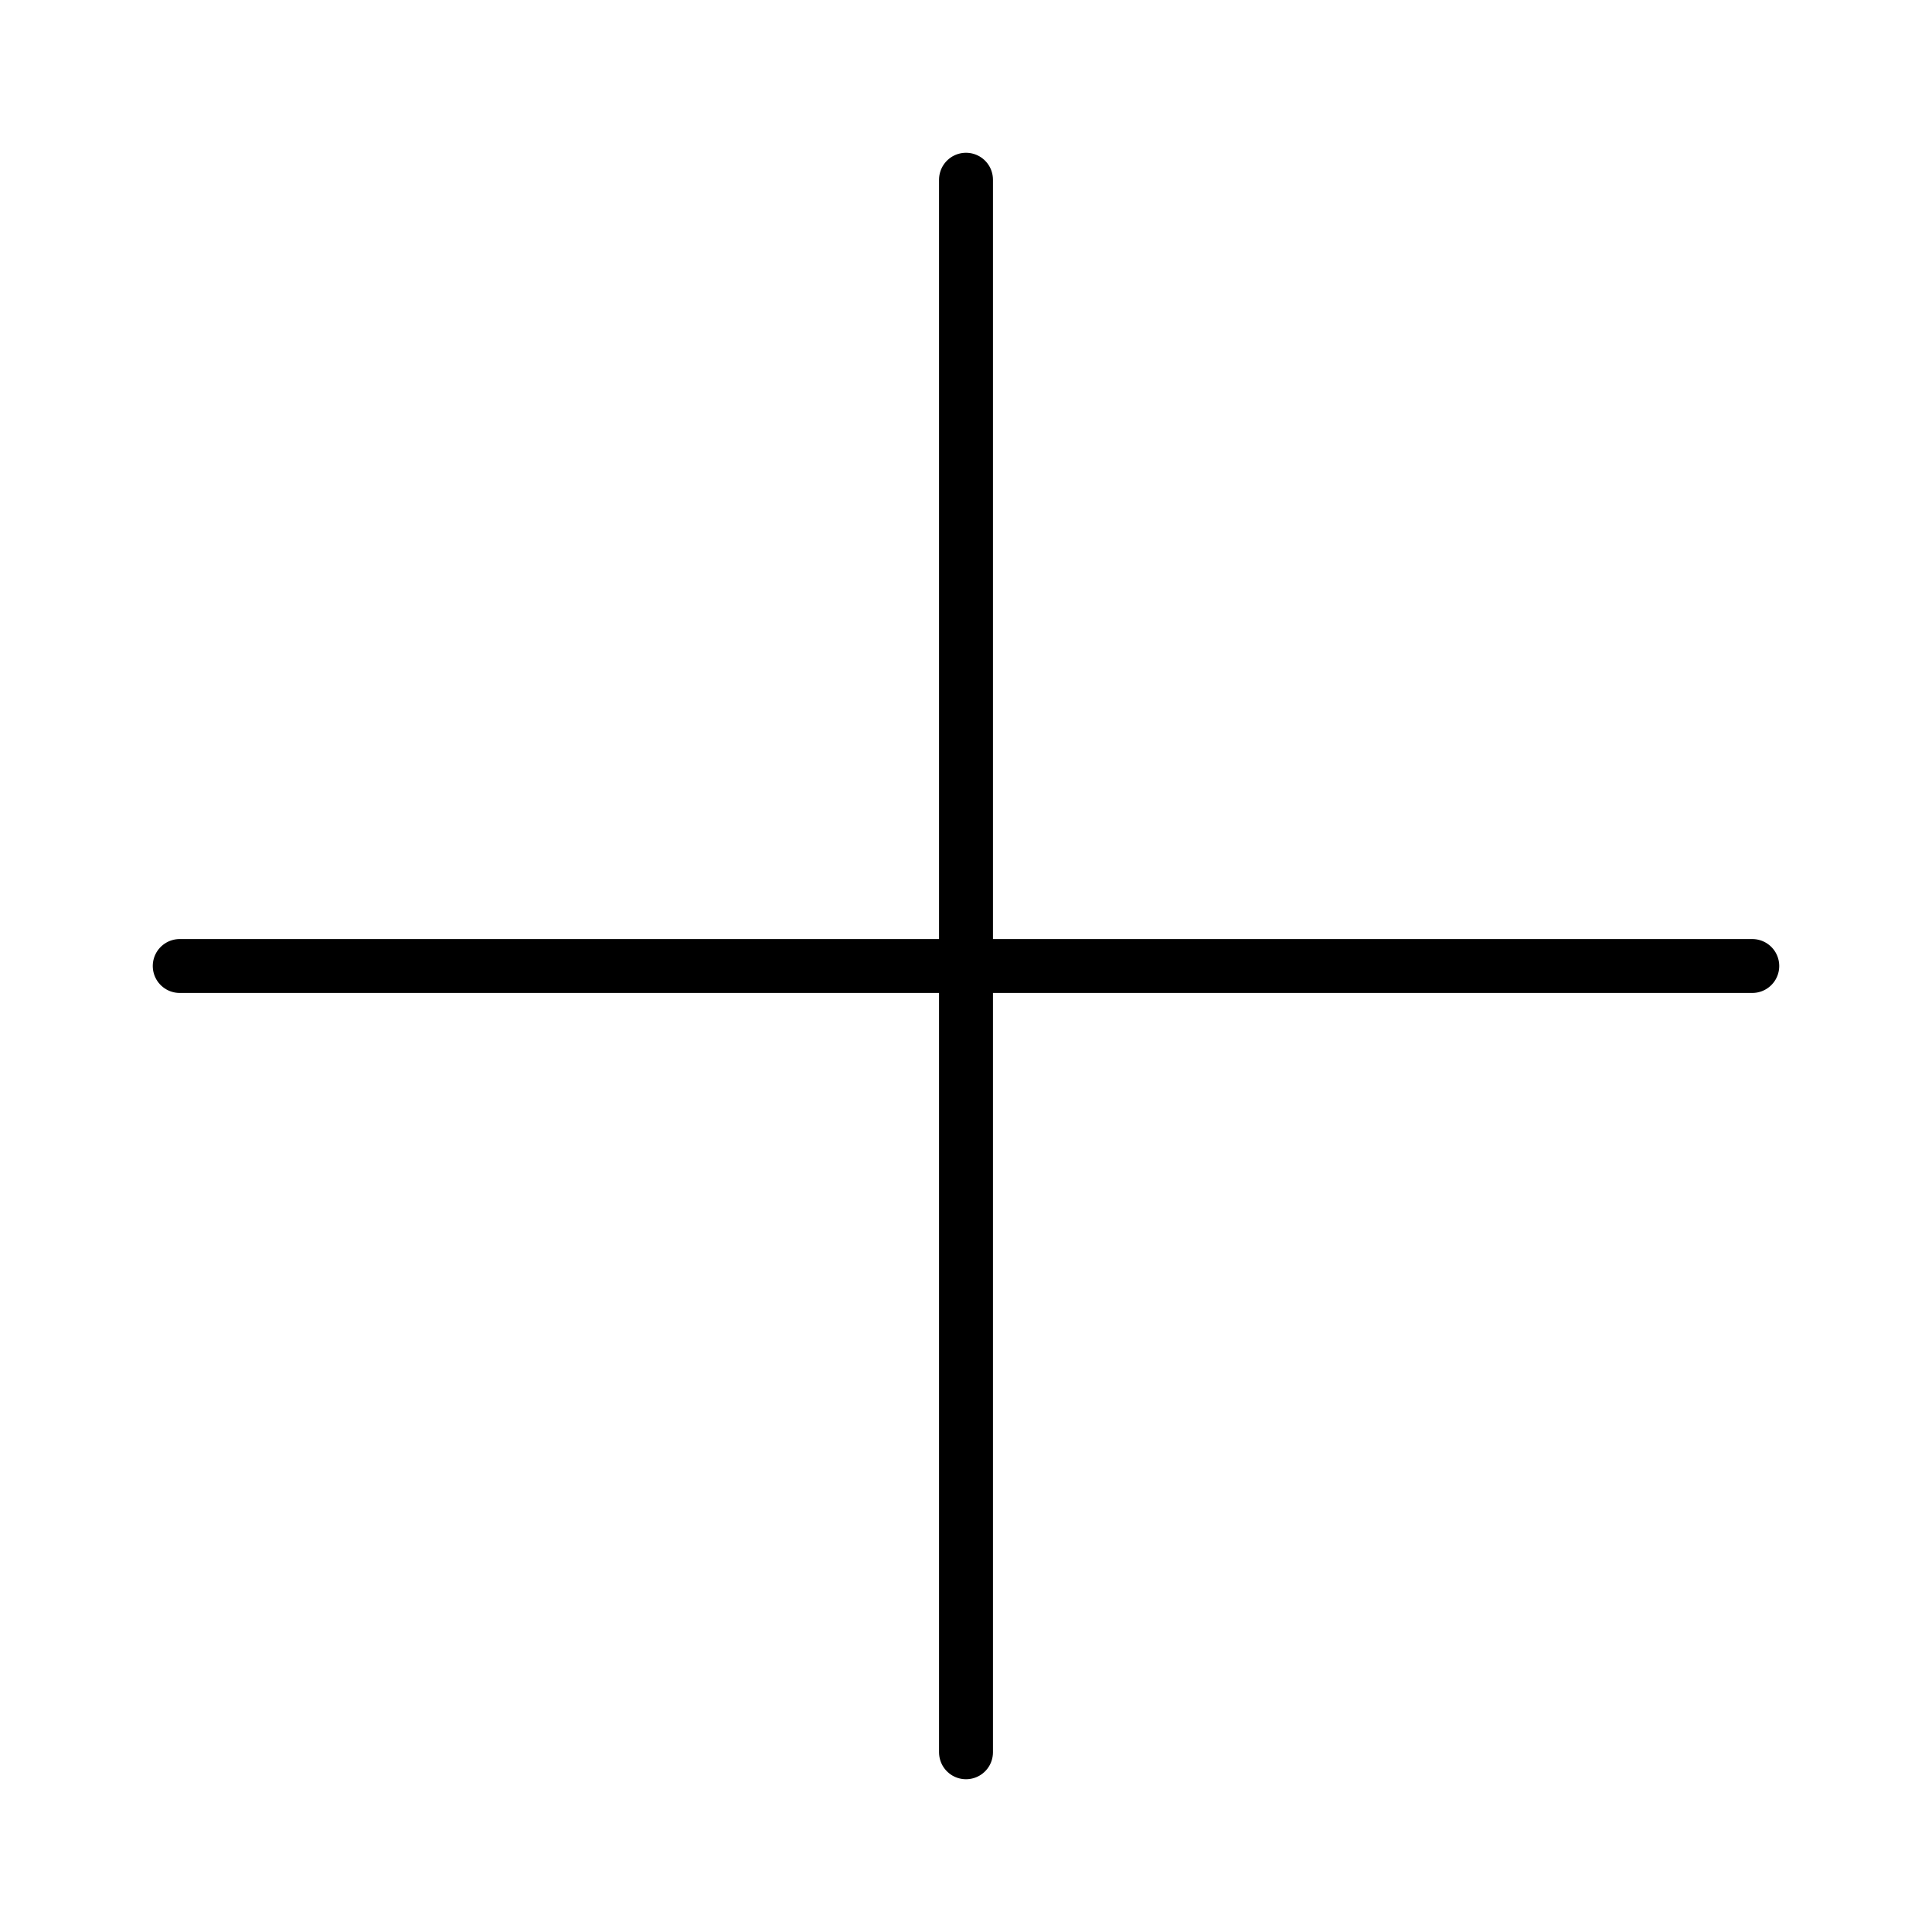
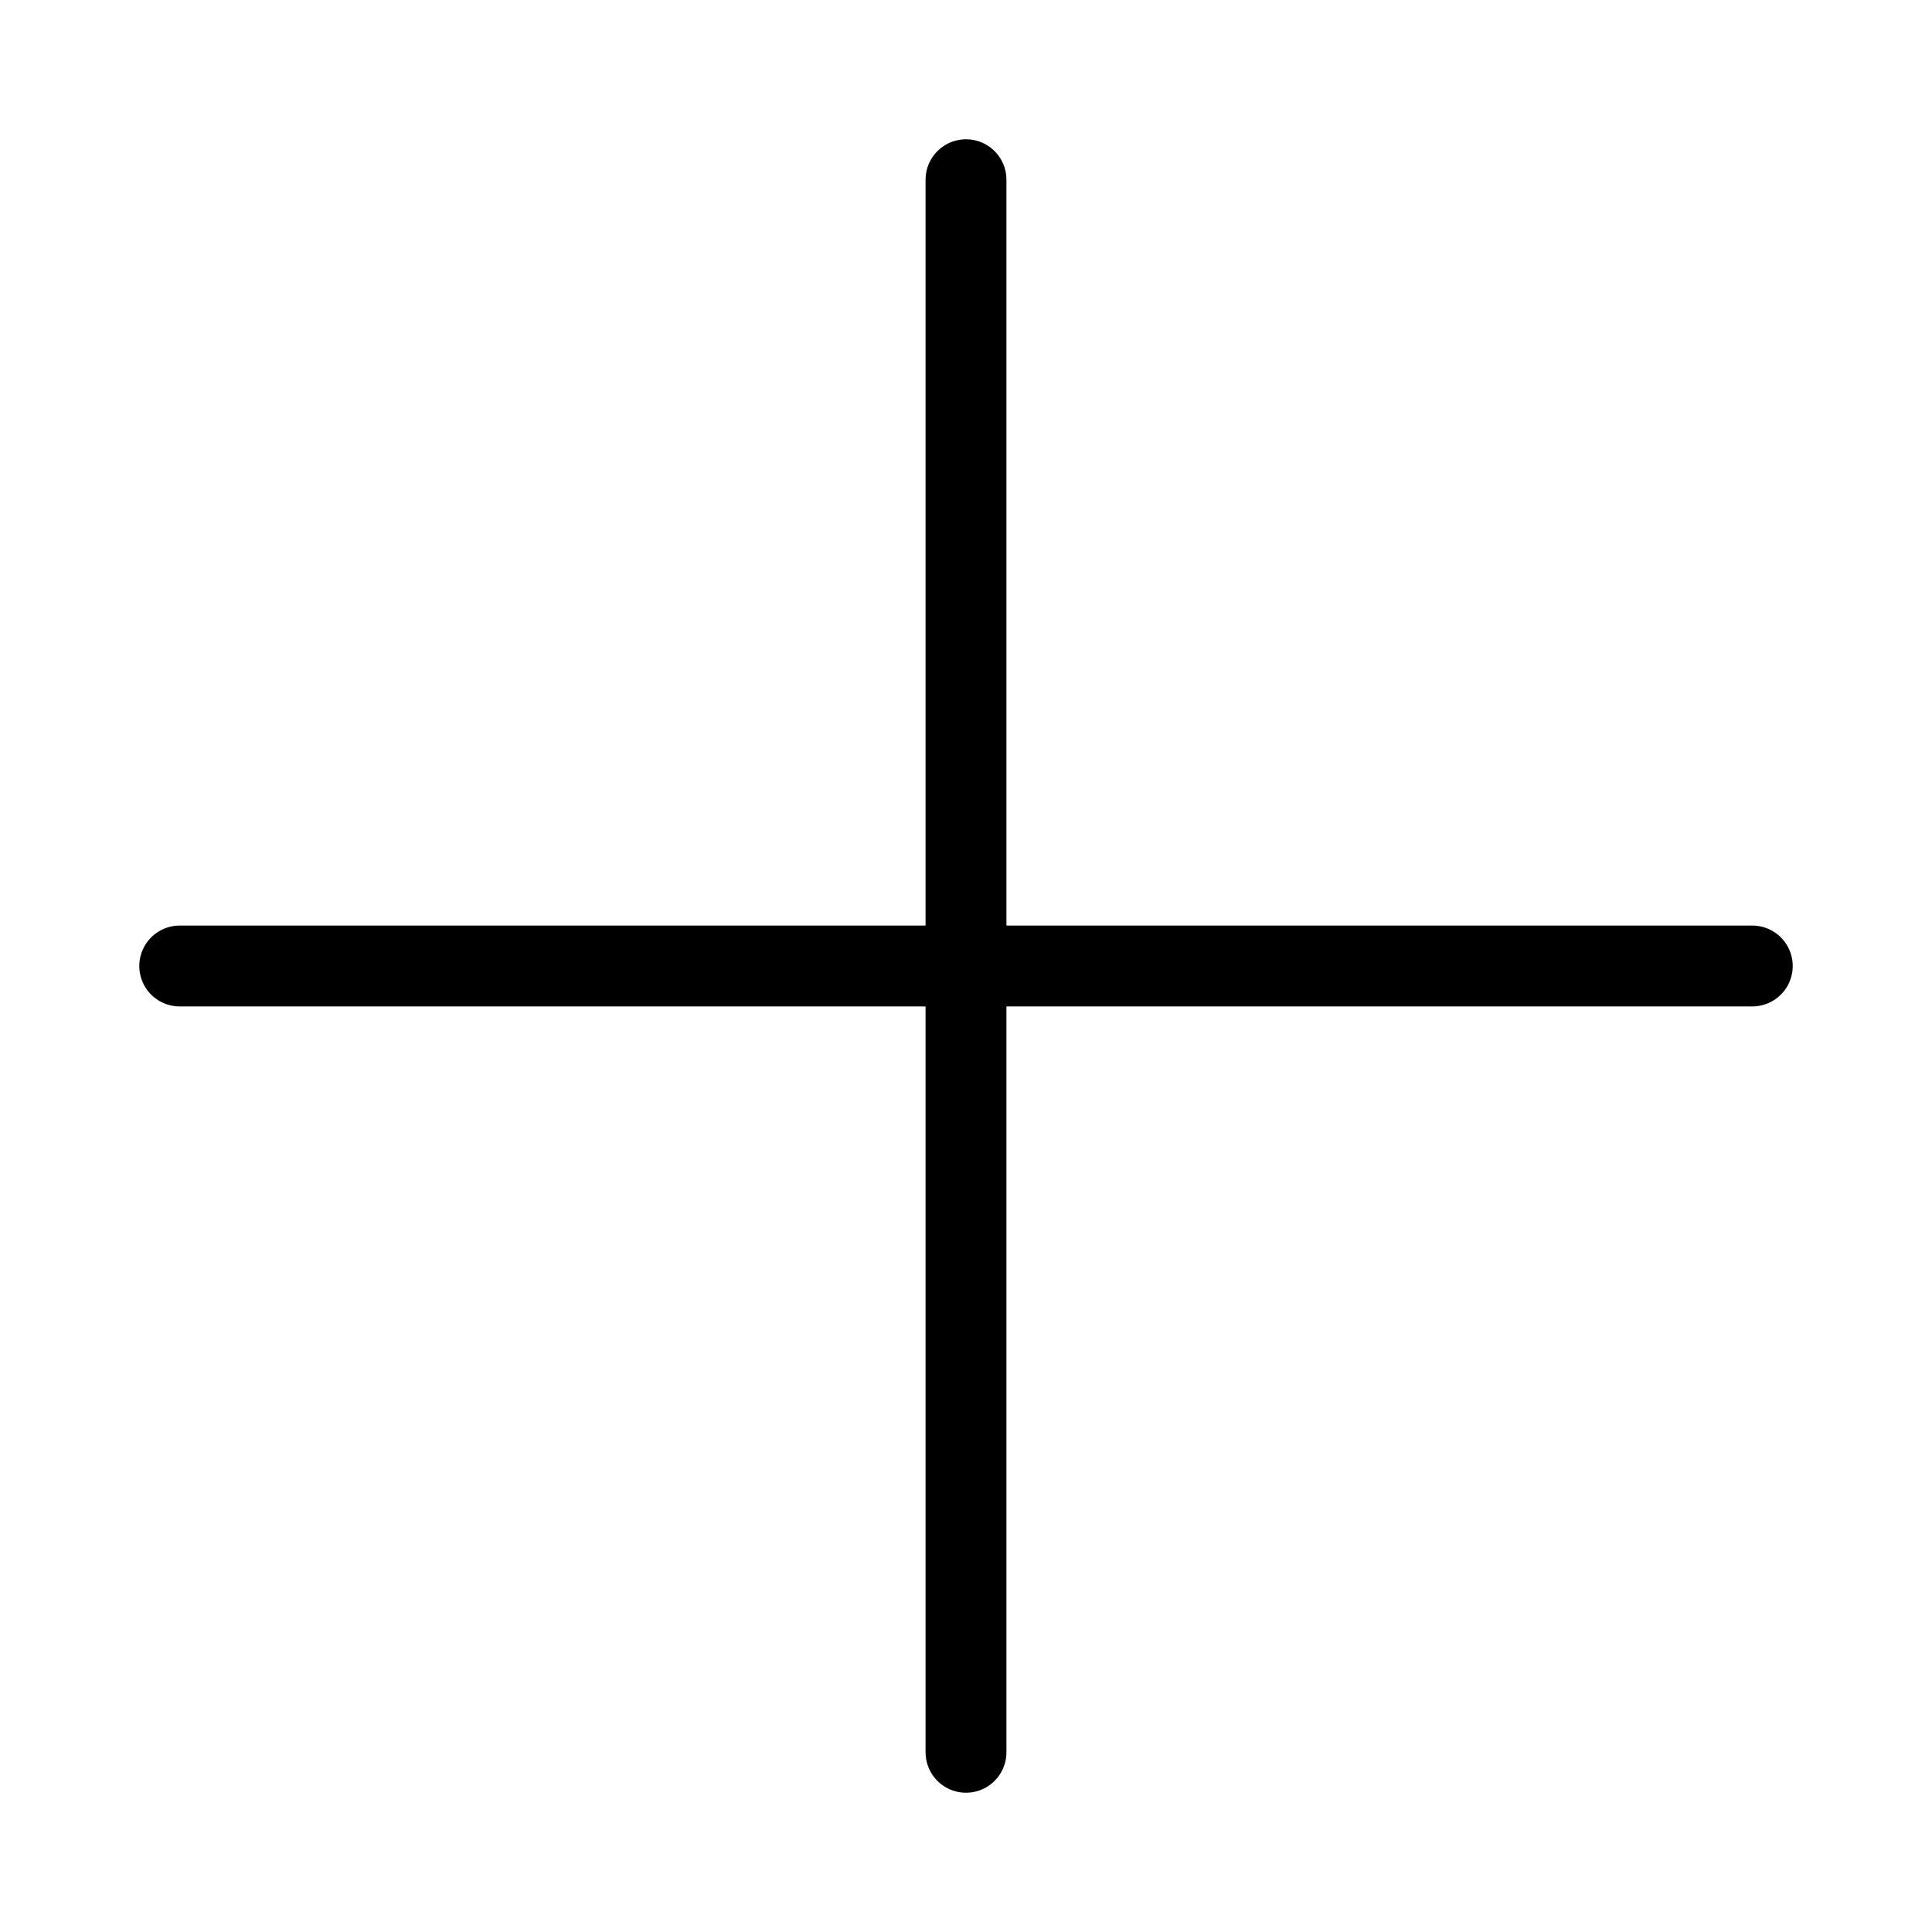
<svg xmlns="http://www.w3.org/2000/svg" width="430" height="430" fill="none" viewBox="0 0 430 430">
-   <path stroke="#000" stroke-linecap="round" stroke-linejoin="round" stroke-width="12" d="M215 40v350m175-175H40" />
+   <path stroke="#000" stroke-linecap="round" stroke-linejoin="round" stroke-width="18" d="M215 40v350m175-175H40" />
</svg>
